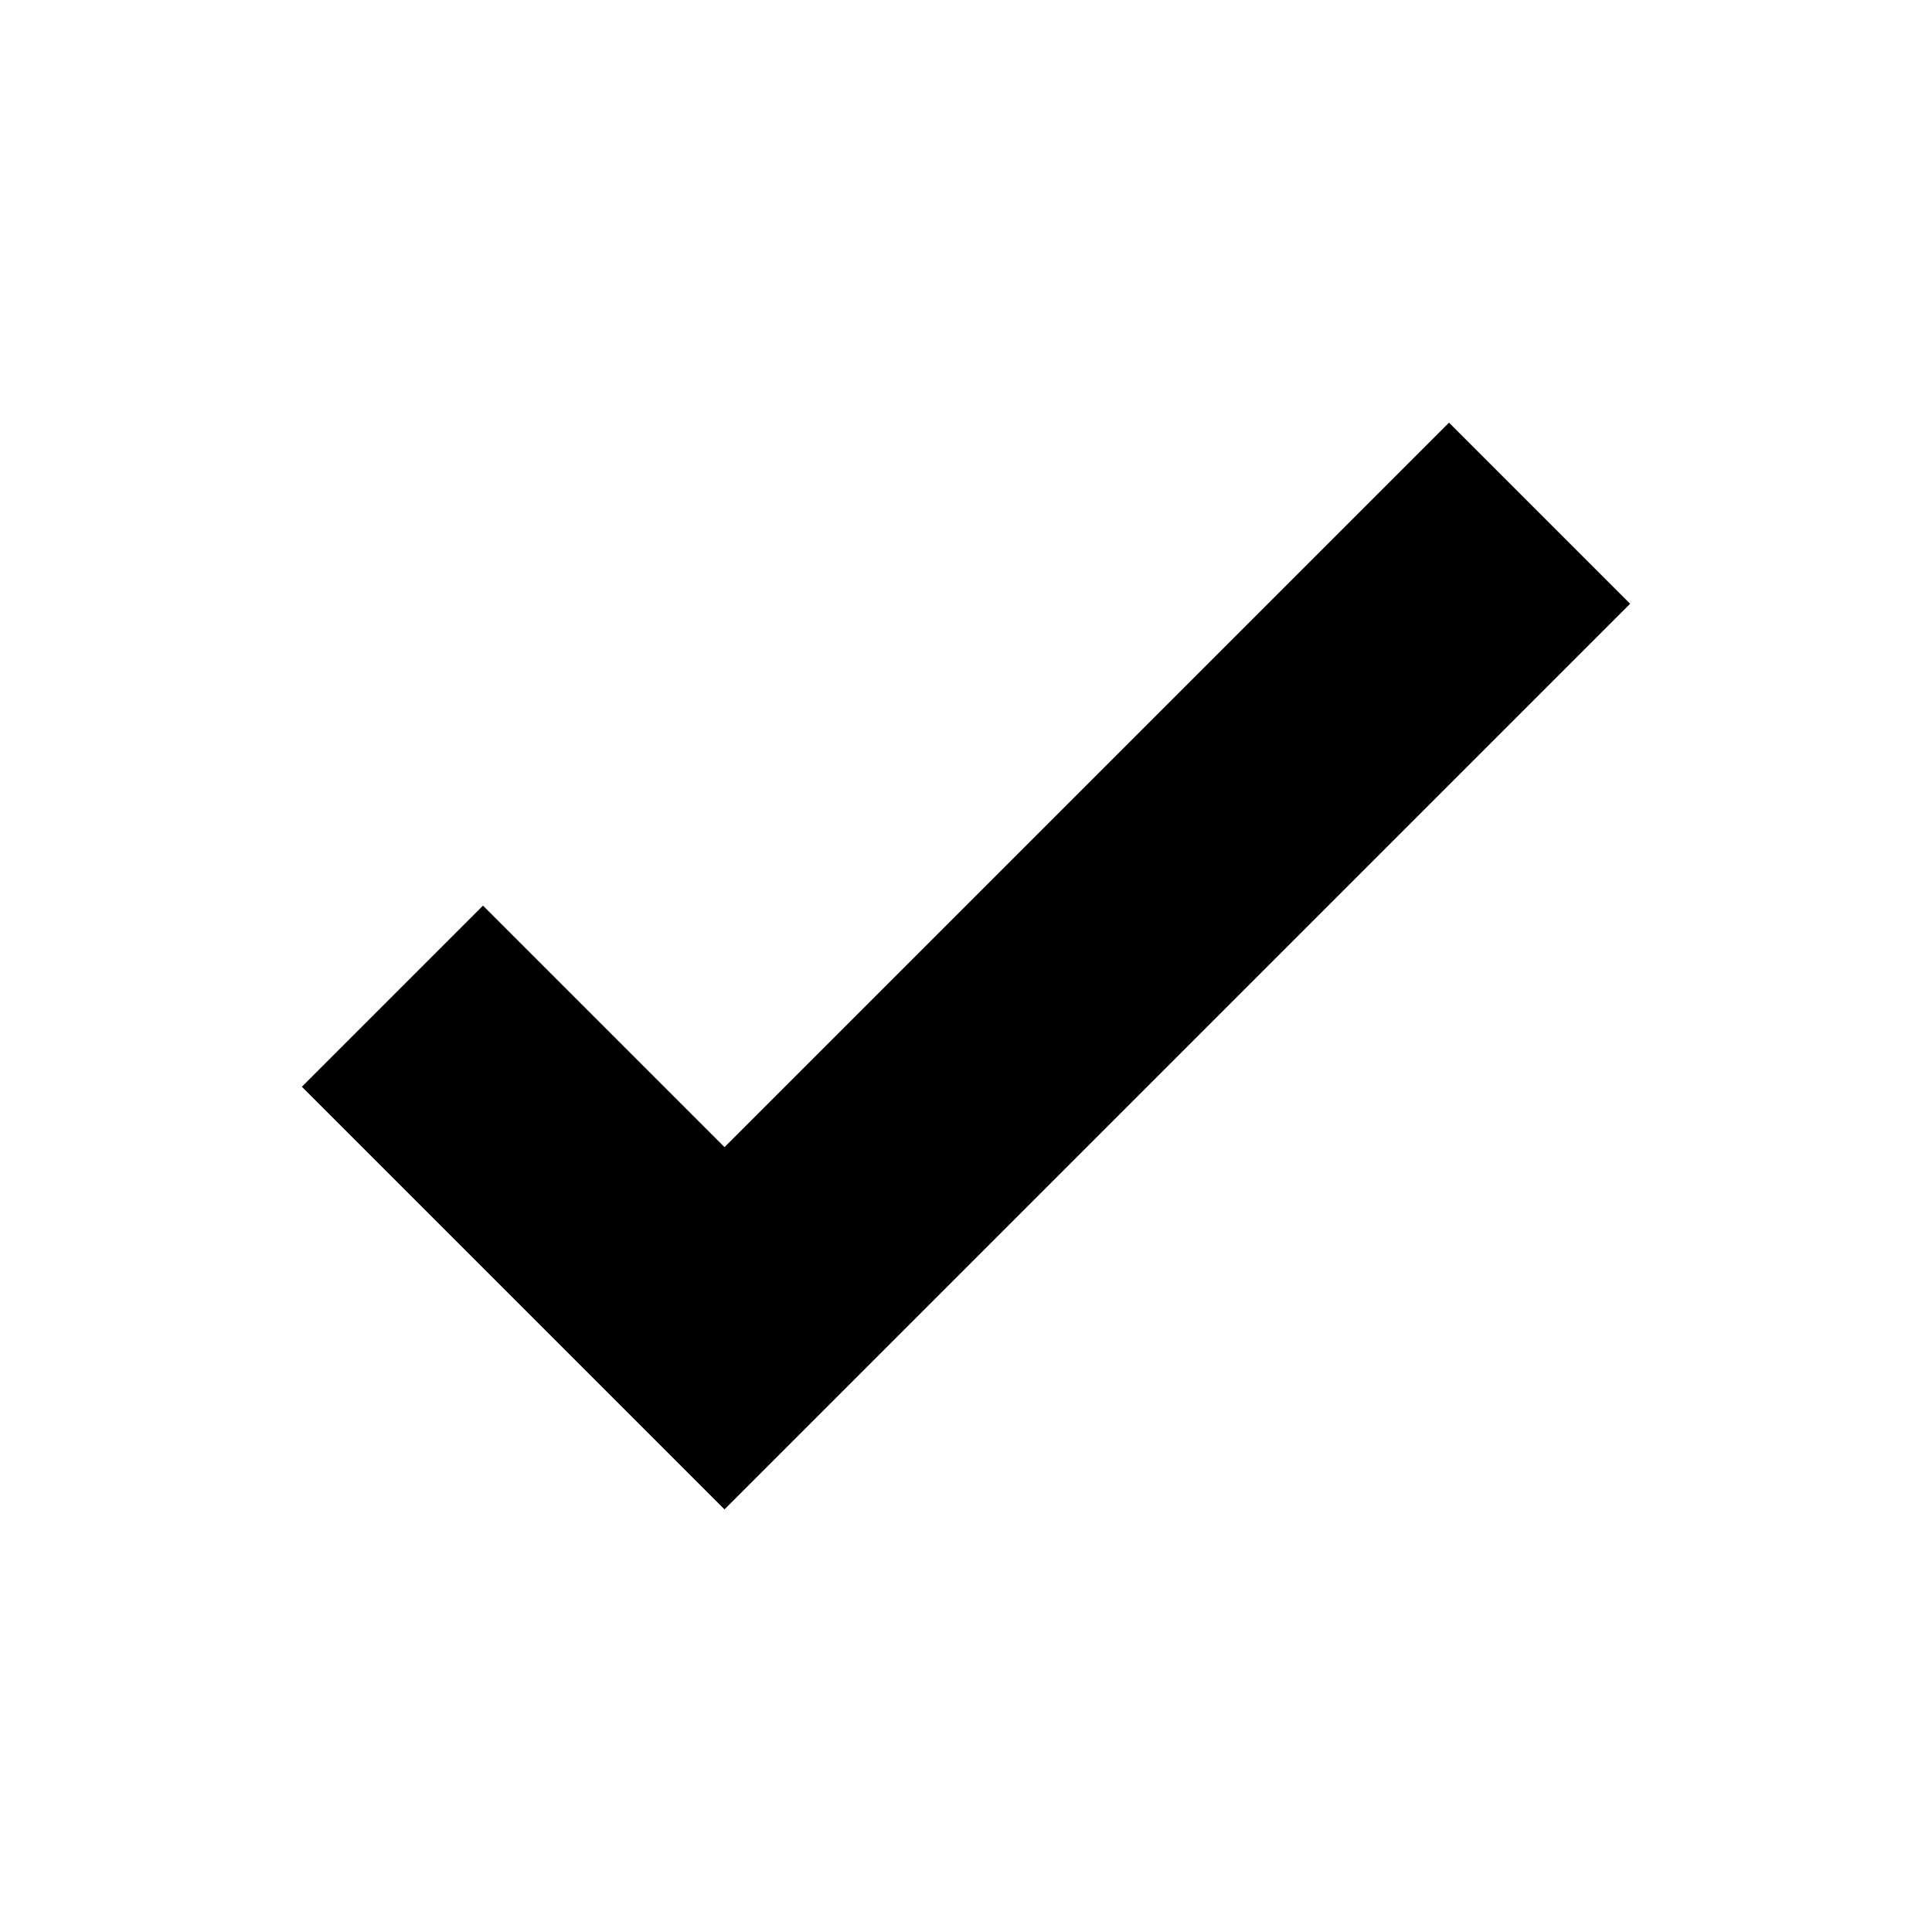
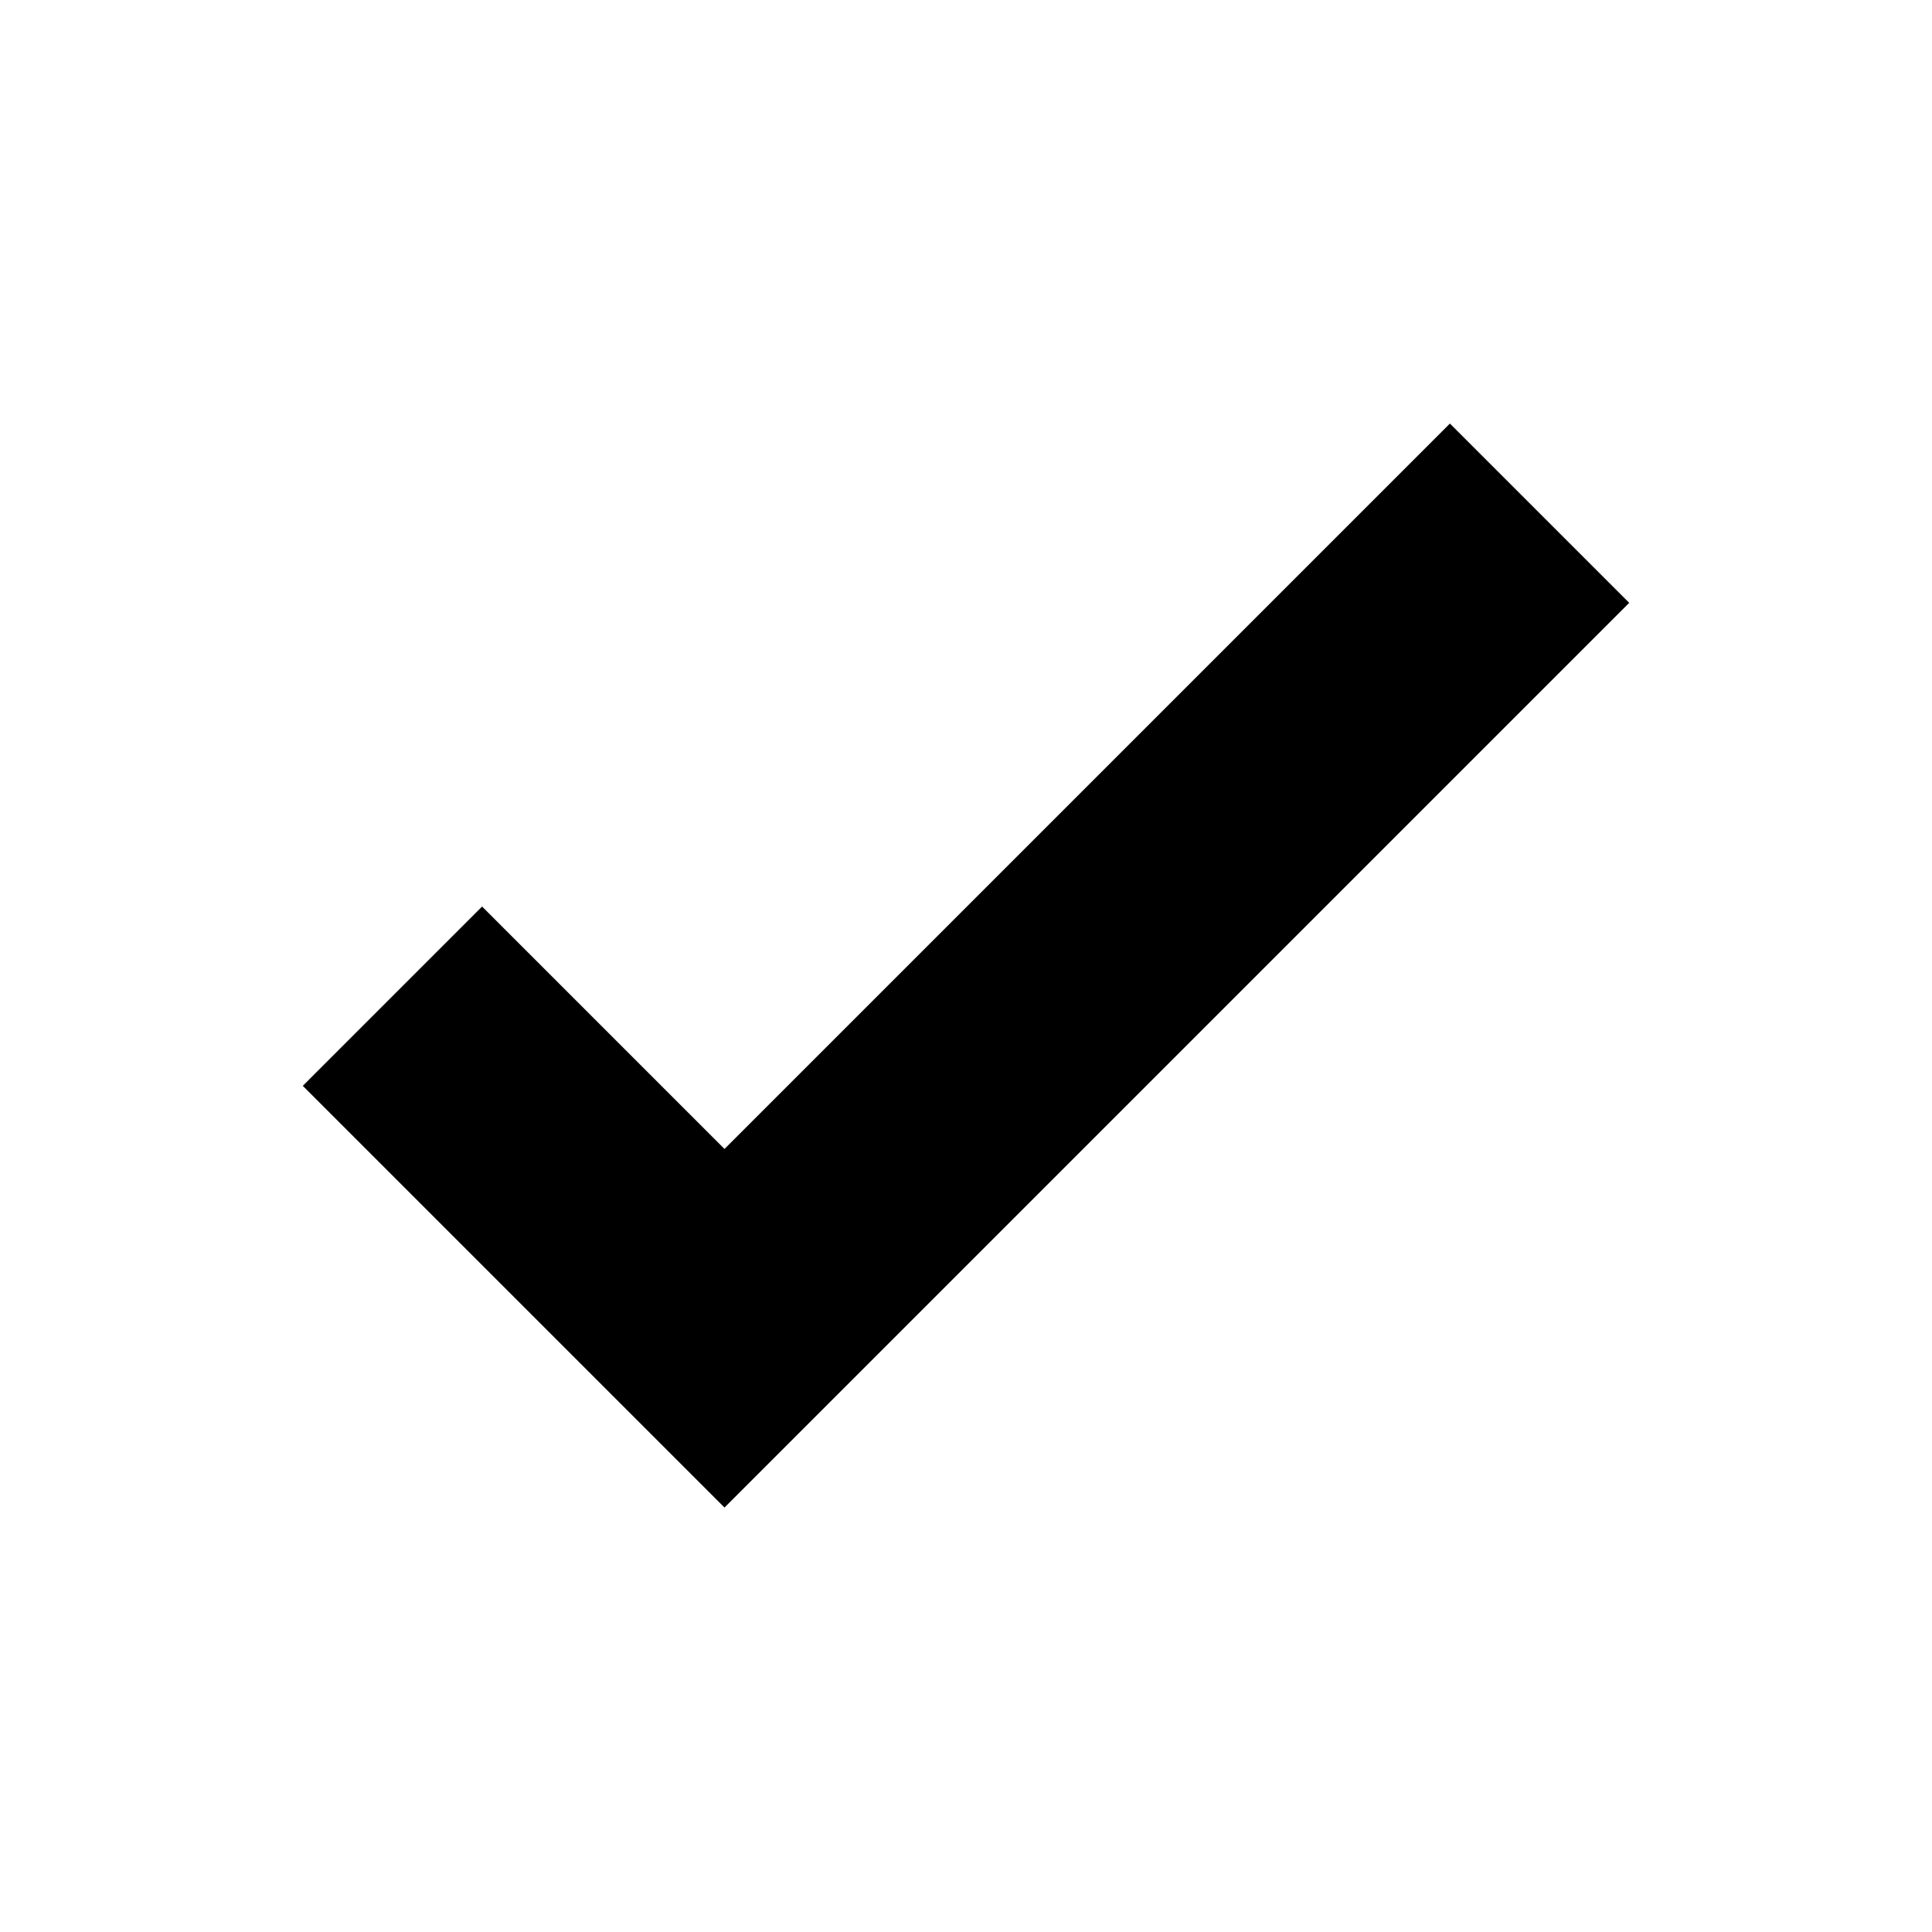
<svg xmlns="http://www.w3.org/2000/svg" width="16px" height="16px" viewBox="0 0 16 16" version="1.1">
  <defs />
  <g id="Page-1" stroke="none" stroke-width="1" fill="none" fill-rule="evenodd">
-     <g id="tick" fill-rule="nonzero" fill="#000000">
-       <polygon id="Tick" points="4 7.5 6 9.5 12 3.5 13.5 5 6 12.5 2.5 9" />
+     <g id="tick" fill-rule="nonzero" stroke="#000000" stroke-width="2.1">
+       <path id="Path" d="M3.25,8.25L6,11L12.75,4.25" />
    </g>
  </g>
</svg>
